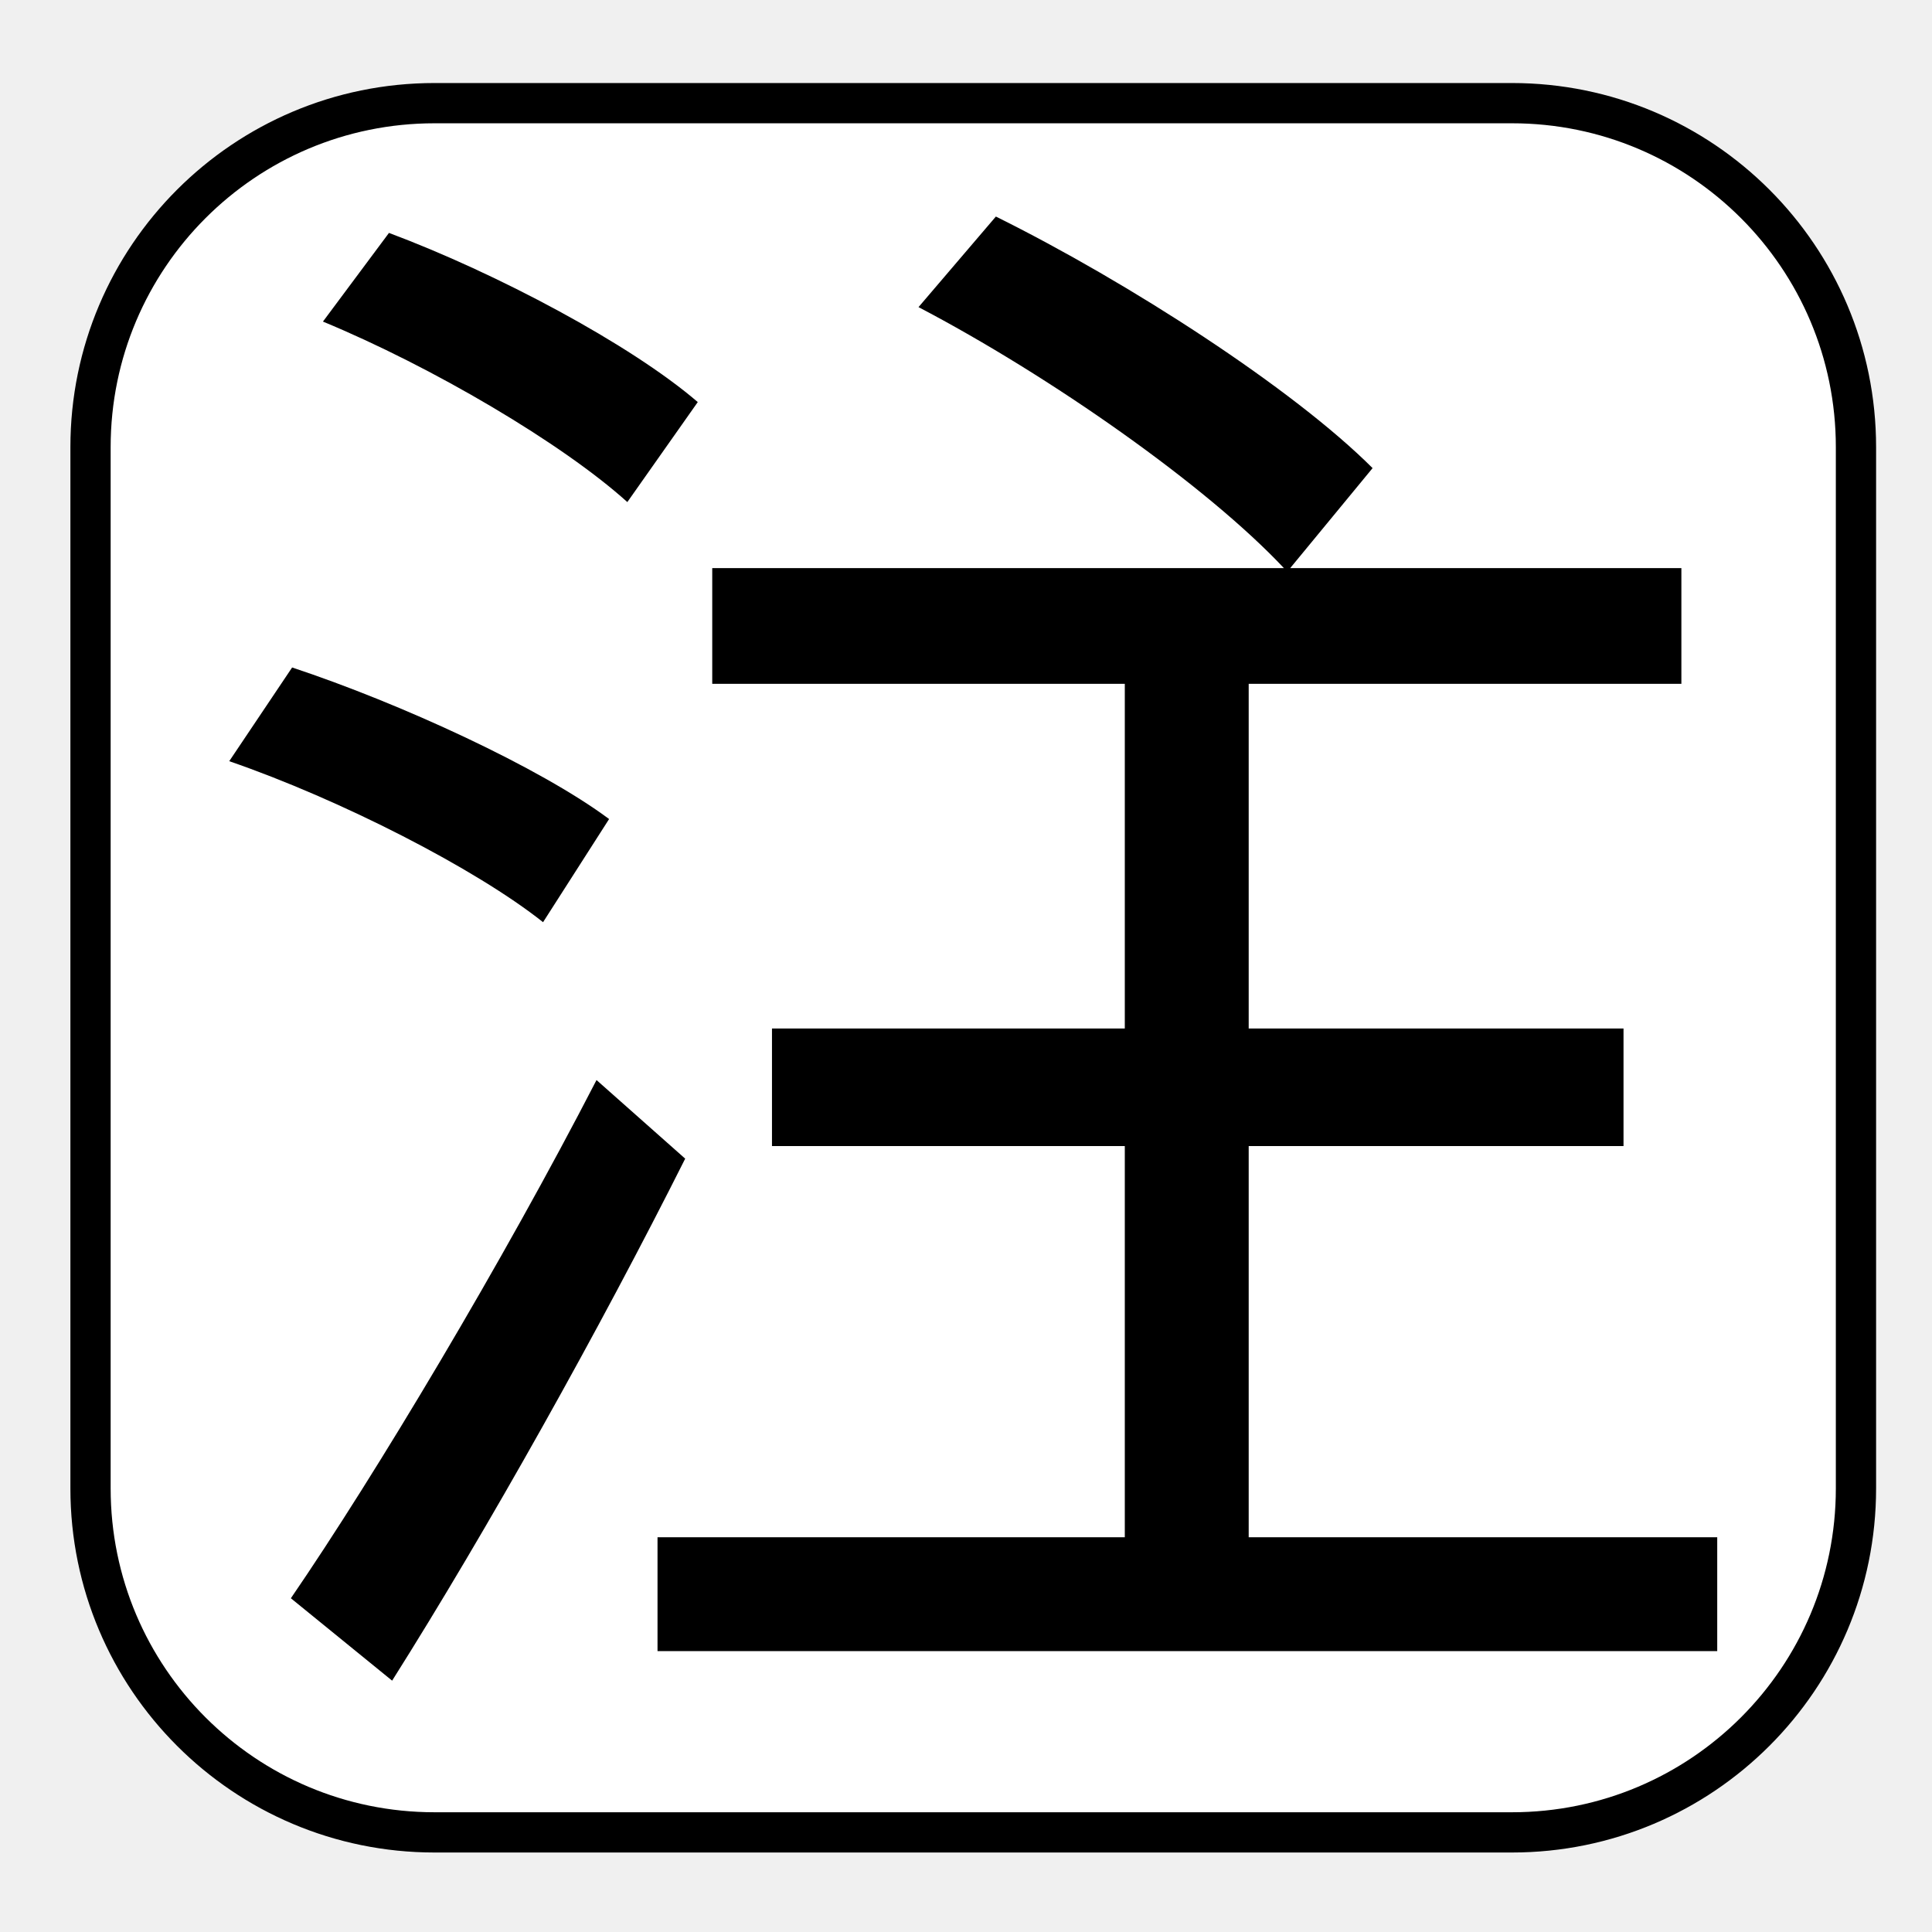
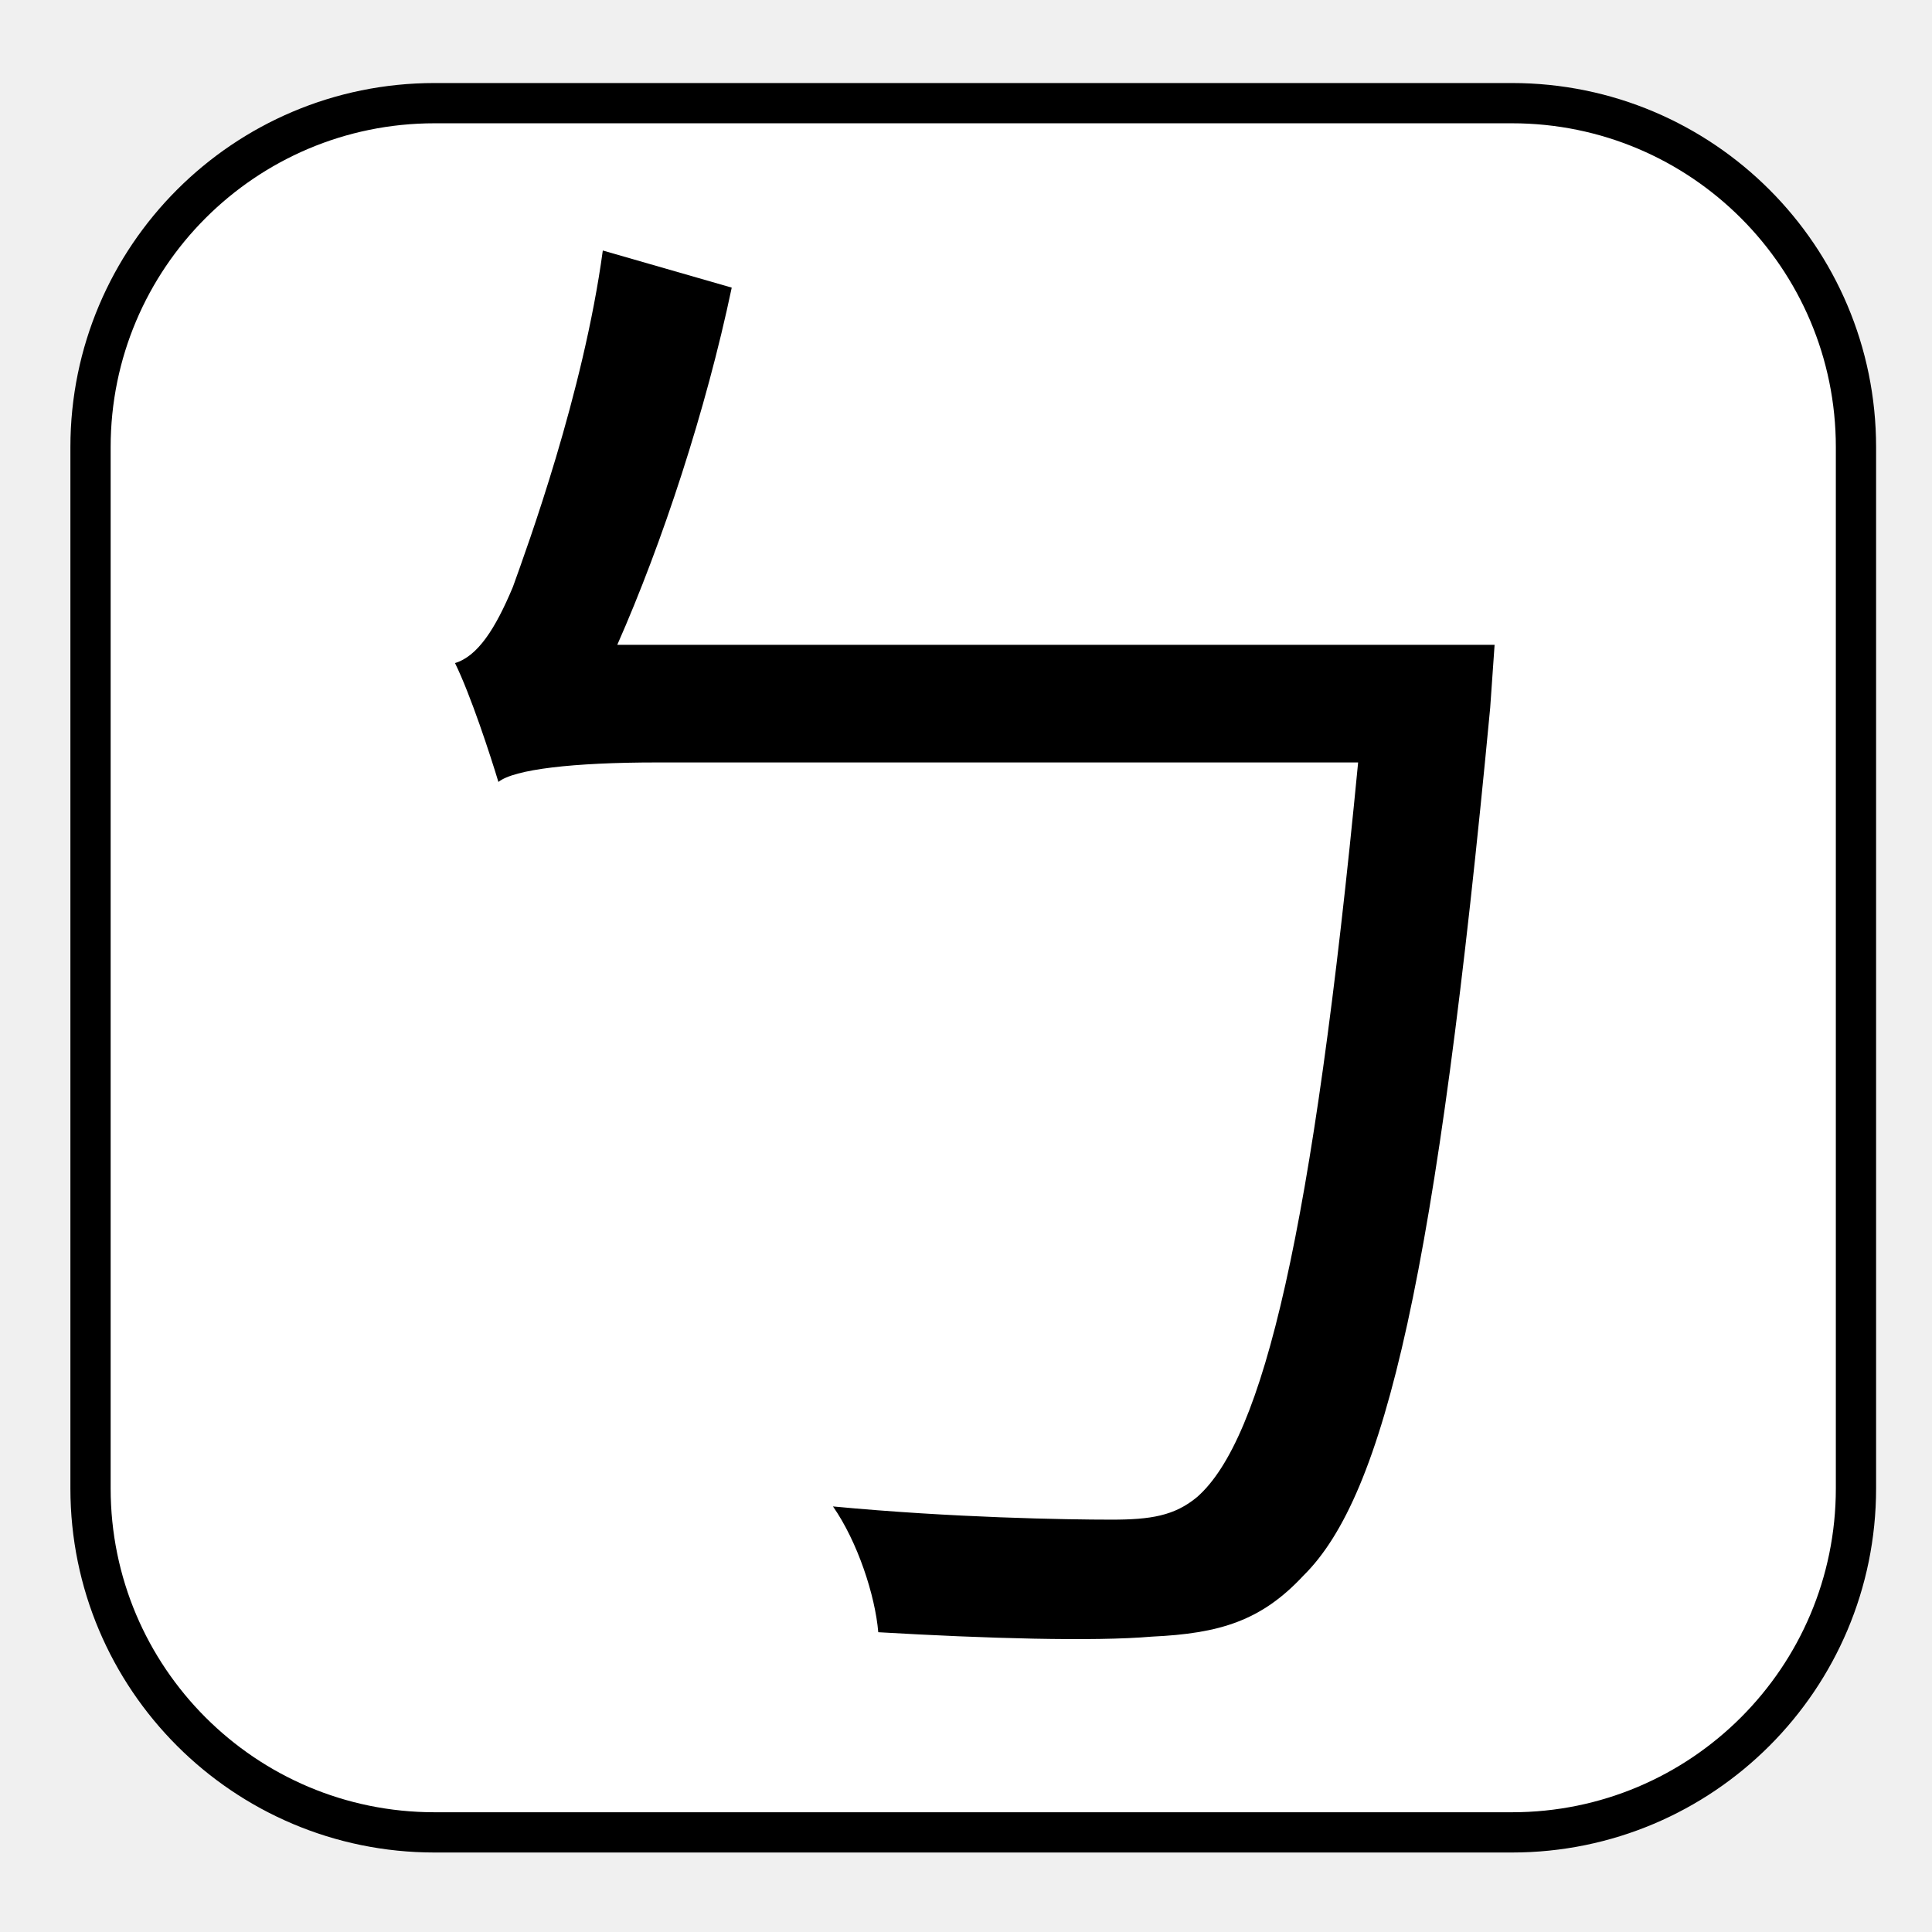
<svg xmlns="http://www.w3.org/2000/svg" width="48" height="48" id="svg2" version="1.1">
  <defs id="defs4" />
  <g id="layer1" transform="translate(0,-1004.362)">
    <rect style="fill:#ffffff;fill-opacity:1;stroke:#000000" id="rect3070" width="43.862" height="42.962" x="2.249" y="2.563" transform="translate(0,1004.362)" ry="8.547" />
    <text xml:space="preserve" style="font-size:40px;font-style:normal;font-weight:normal;line-height:125%;letter-spacing:0px;word-spacing:0px;fill:#000000;fill-opacity:1;stroke:none;font-family:Bitstream Vera Sans" x="19.571" y="1028.407" id="text2985">
      <tspan id="tspan2987" x="19.571" y="1028.407">  </tspan>
    </text>
    <text xml:space="preserve" style="font-size:40px;font-style:normal;font-weight:normal;line-height:125%;letter-spacing:0px;word-spacing:0px;fill:#000000;fill-opacity:1;stroke:none;font-family:Bitstream Vera Sans" x="45.212" y="18.084" id="text2989" transform="translate(0,1004.362)">
      <tspan id="tspan2991" x="45.212" y="18.084" />
    </text>
-     <text xml:space="preserve" style="font-size:40px;font-style:normal;font-weight:normal;line-height:125%;letter-spacing:0px;word-spacing:0px;fill:#000000;fill-opacity:1;stroke:none;font-family:'文泉驛微米黑';-inkscape-font-specification:'文泉驛微米黑';font-stretch:normal;font-variant:normal" x="4.18" y="1043.426" id="text2993">
-       <tspan id="tspan2995" x="4.18" y="1043.426">注</tspan>
+     <text xml:space="preserve" style="font-size:40px;font-style:normal;font-variant:normal;font-weight:normal;font-stretch:normal;line-height:125%;letter-spacing:0px;word-spacing:0px;fill:#000000;fill-opacity:1;stroke:none;font-family:'文泉驛微米黑';-inkscape-font-specification:'文泉驛微米黑'" x="4.18" y="1043.426" id="text2993">
+       <tspan id="tspan2995" x="4.18" y="1043.426">ㄅ</tspan>
    </text>
  </g>
</svg>
